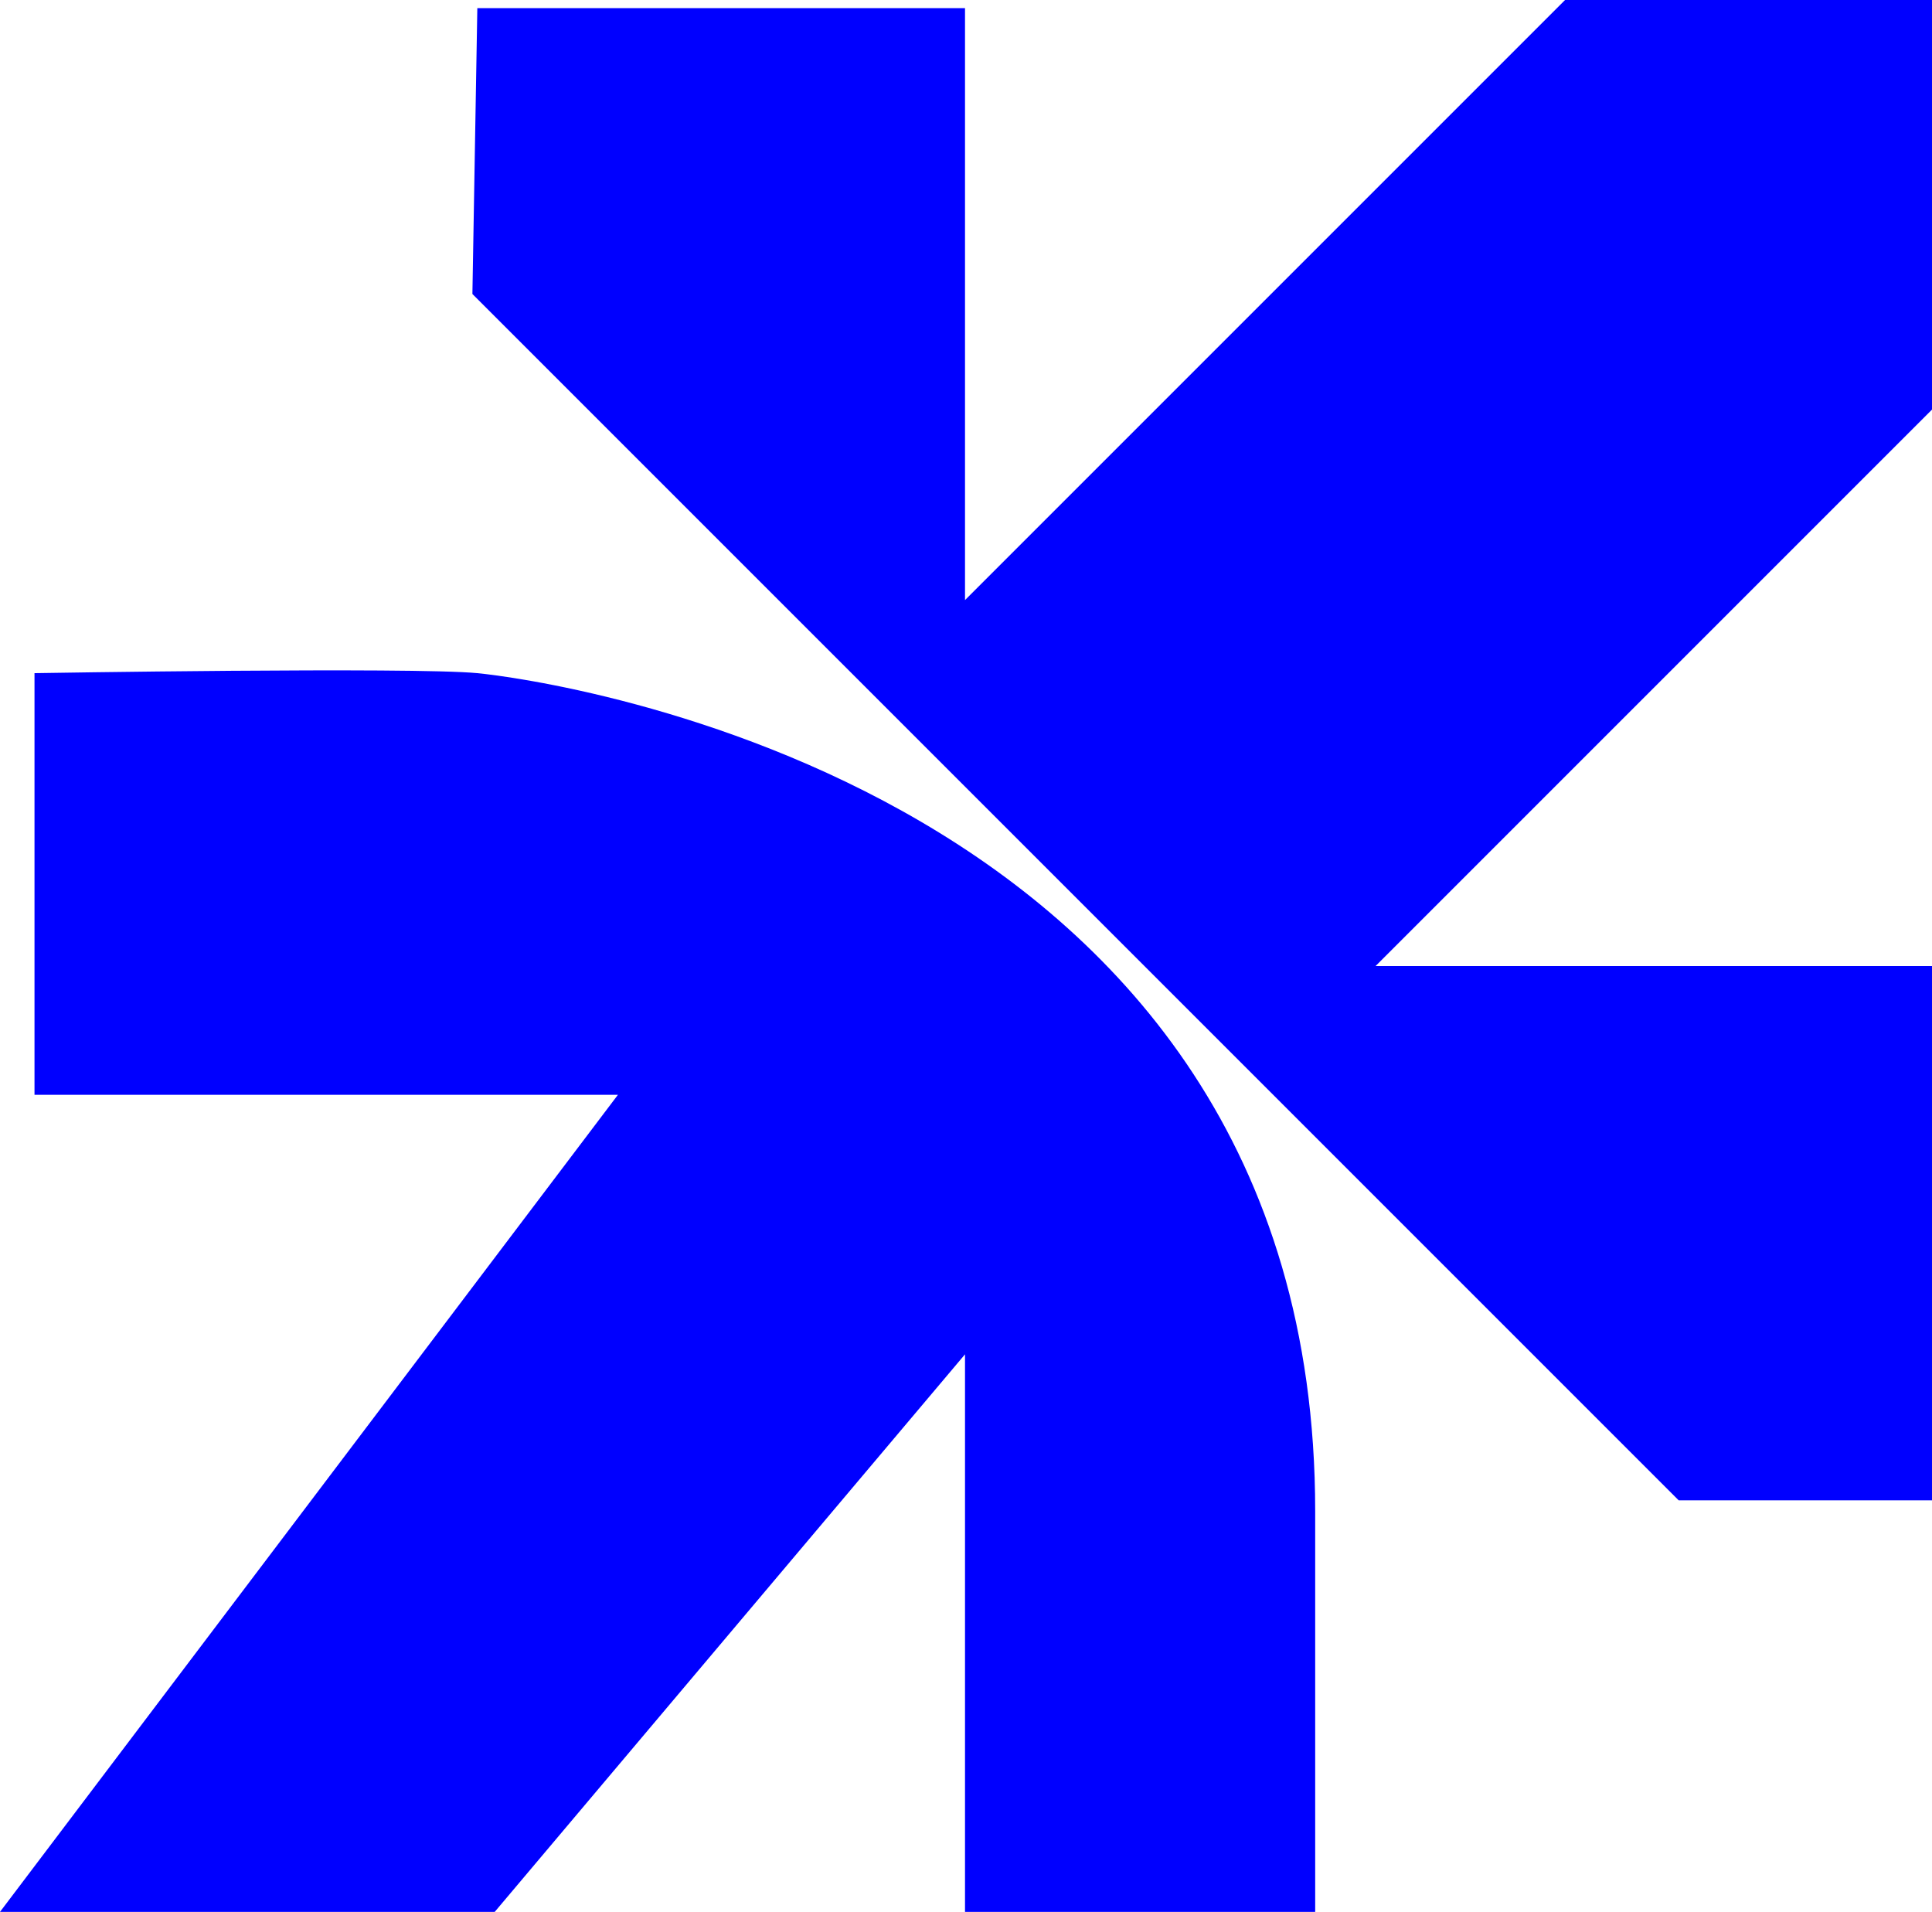
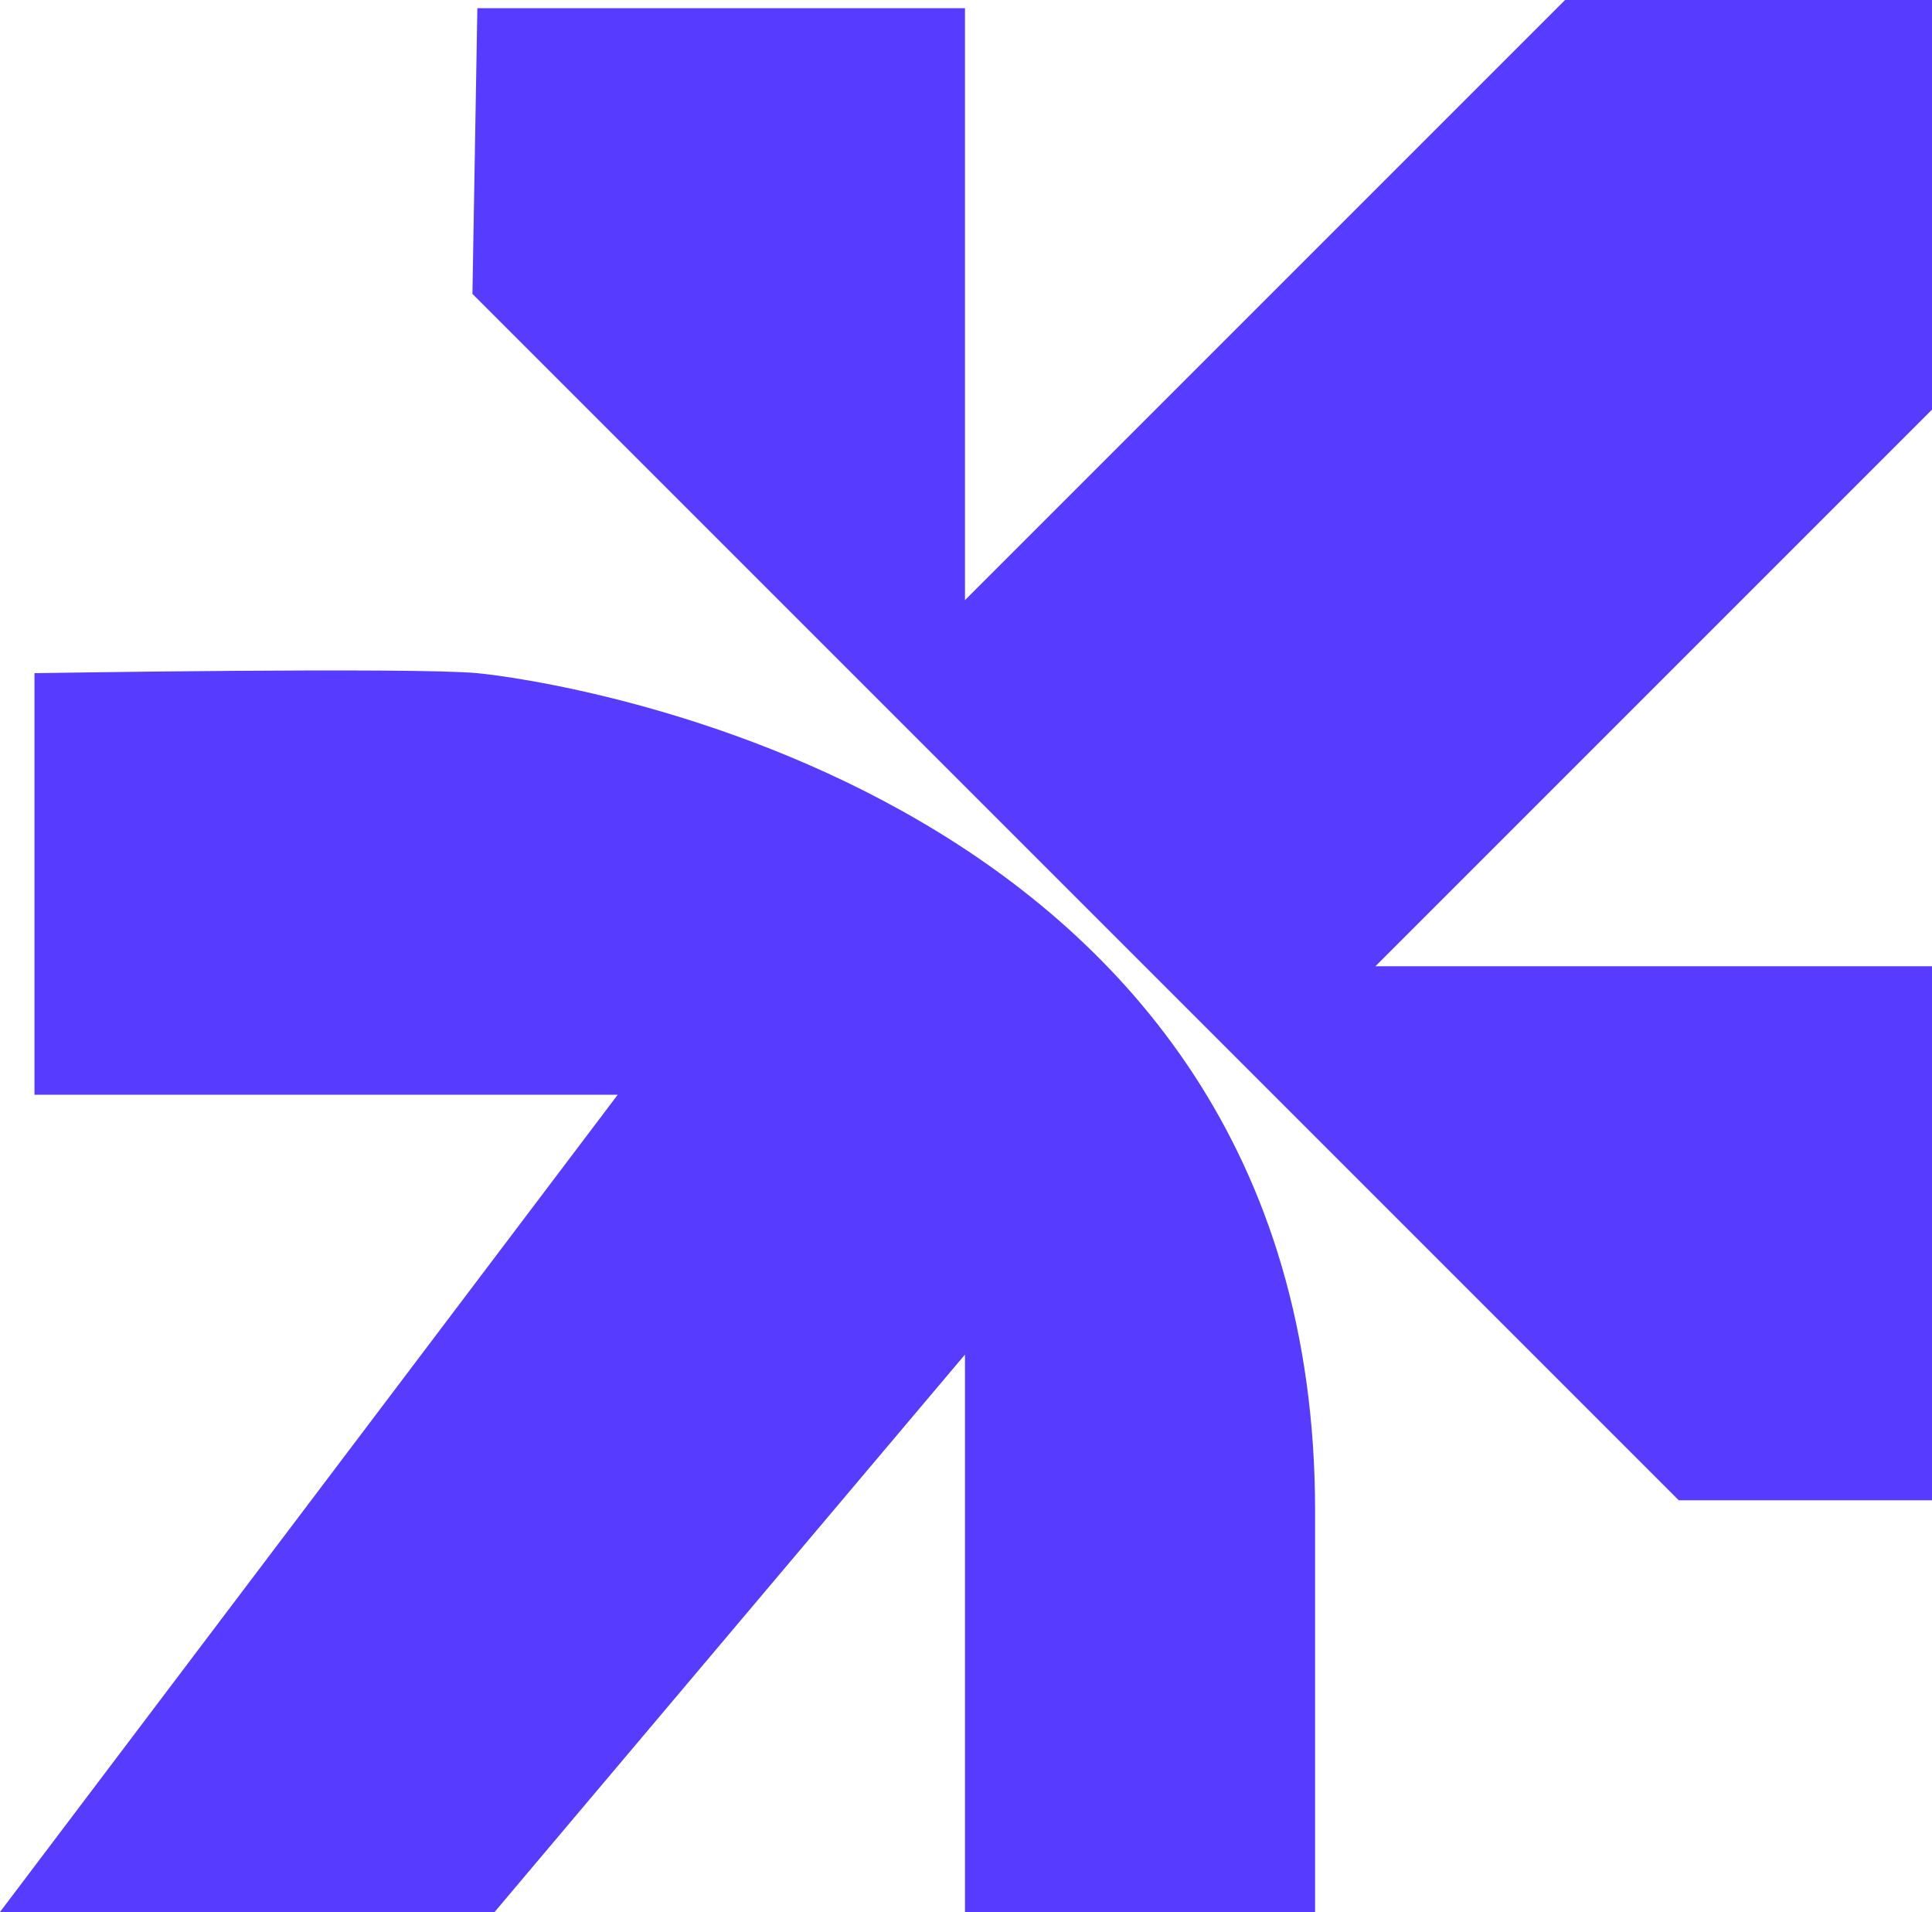
- <svg xmlns="http://www.w3.org/2000/svg" id="Layer_2" data-name="Layer 2" viewBox="0 0 156.8 155.16">
+ <svg xmlns="http://www.w3.org/2000/svg" id="Layer_2" data-name="Layer 2" viewBox="0 0 47.07 46.58">
  <defs>
    <style>
      .cls-1 {
-         fill: blue;
+         fill: #573cff;
      }
    </style>
  </defs>
  <g id="Layer_1-2" data-name="Layer 1">
    <g>
-       <polygon class="cls-1" points="38.74 .66 78.32 .66 78.32 48.7 127.02 0 156.8 0 156.8 33.24 111.64 78.4 156.8 78.4 156.8 121.76 136.24 121.76 38.34 23.86 38.74 .66" />
-       <path class="cls-1" d="M2.8,54.63s30.58-.51,35.94,0,68,8.98,68,68v32.53h-28.42v-45.25l-38.17,45.25H0l50.15-66.31H2.8v-34.22Z" />
+       <polygon class="cls-1" points="11.63 .2 23.51 .2 23.51 14.62 38.13 0 47.07 0 47.07 9.98 33.51 23.54 47.07 23.54 47.07 36.55 40.9 36.55 11.51 7.16 11.63 .2" />
+       <path class="cls-1" d="M.84,16.4s9.18-.15,10.79,0,20.41,2.7,20.41,20.41v9.77h-8.53v-13.58l-11.46,13.58H0l15.05-19.91H.84v-10.27Z" />
    </g>
  </g>
</svg>
